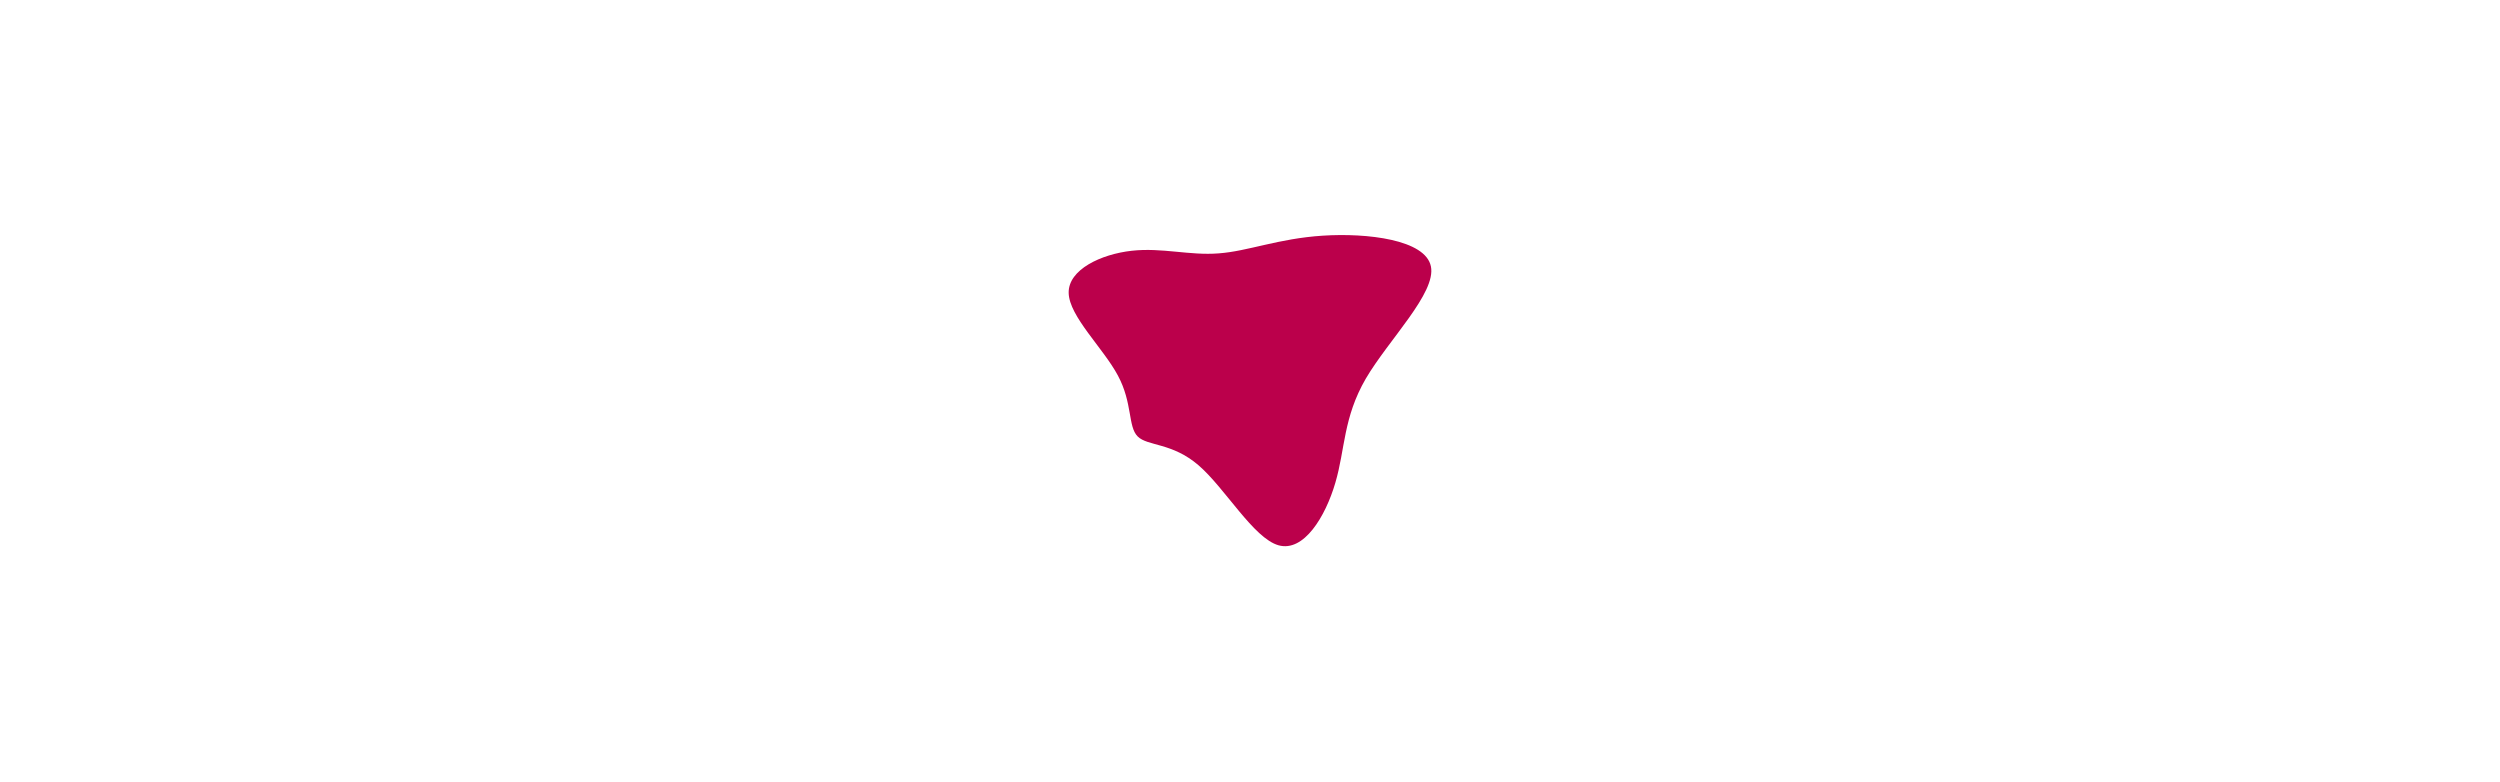
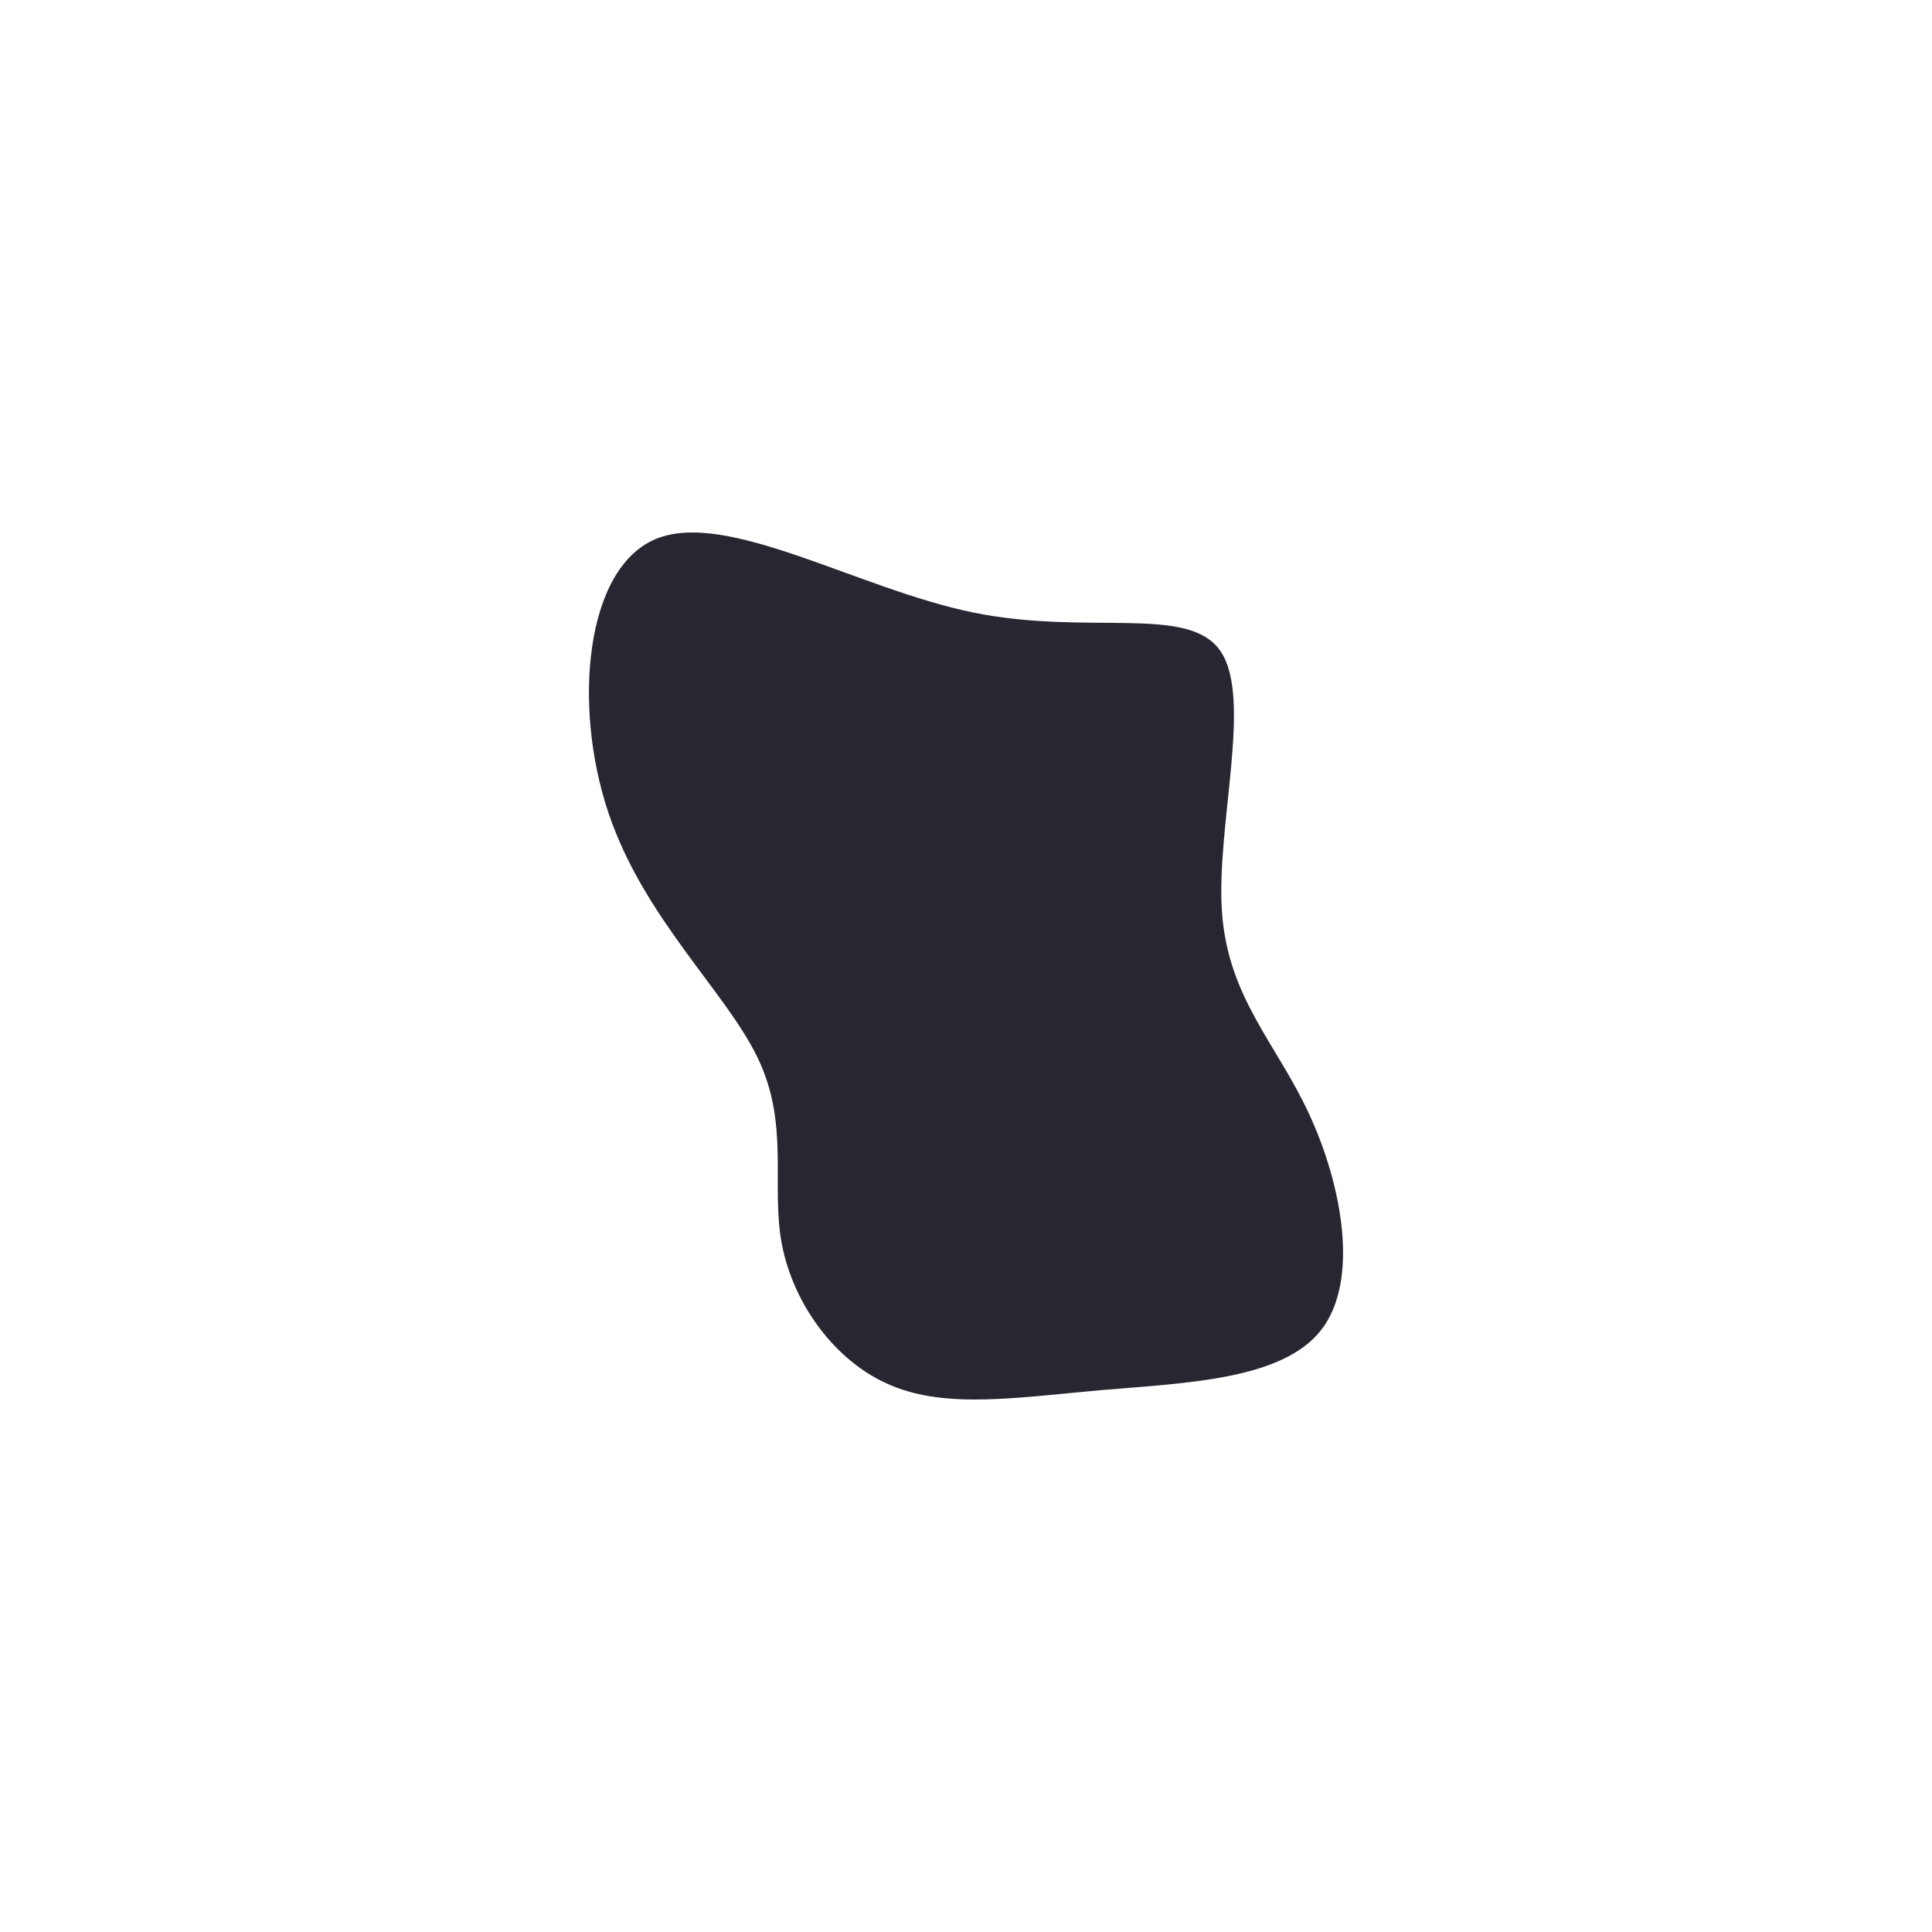
- <svg xmlns="http://www.w3.org/2000/svg" id="visual" viewBox="0 0 960 300" width="960" height="300" version="1.1">
-   <g transform="translate(467.4679 141.395)">
-     <path d="M40.5 -50.9C57.5 -52 79.9 -49.4 82 -39.1C84.1 -28.9 65.8 -11 57 4C48.3 19 49.1 31.1 45.3 44C41.5 57 33.2 70.7 23.5 68C13.9 65.3 3 46.1 -7.2 37.3C-17.4 28.5 -26.8 30 -30.6 26.2C-34.4 22.4 -32.5 13.4 -38.2 2.8C-43.8 -7.7 -56.9 -19.9 -57.1 -28.9C-57.3 -37.9 -44.6 -43.8 -32.9 -45.1C-21.3 -46.4 -10.6 -43.2 0.5 -44.1C11.7 -44.9 23.4 -49.8 40.5 -50.9" fill="#BB004B" />
+ <svg xmlns="http://www.w3.org/2000/svg" id="visual" viewBox="0 0 900 900" width="900" height="900" version="1.1">
+   <g transform="translate(460.4224 484.3239)">
+     <path d="M108.2 -180.9C123.1 -158.8 106.1 -99.8 108.8 -59.7C111.6 -19.6 134 1.4 149.3 34.4C164.7 67.4 173.1 112.3 154.9 135.4C136.7 158.5 92 159.9 53.1 163.2C14.2 166.6 -19 172.1 -45.2 161.1C-71.5 150.2 -90.9 122.9 -96.2 95.3C-101.4 67.7 -92.5 39.9 -107.3 8.8C-122.1 -22.3 -160.6 -56.6 -177.1 -106C-193.6 -155.3 -188 -219.6 -154.8 -233.3C-121.6 -246.9 -60.8 -210 -7.1 -199C46.7 -188 93.4 -202.9 108.2 -180.9" fill="#262730" />
  </g>
</svg>
